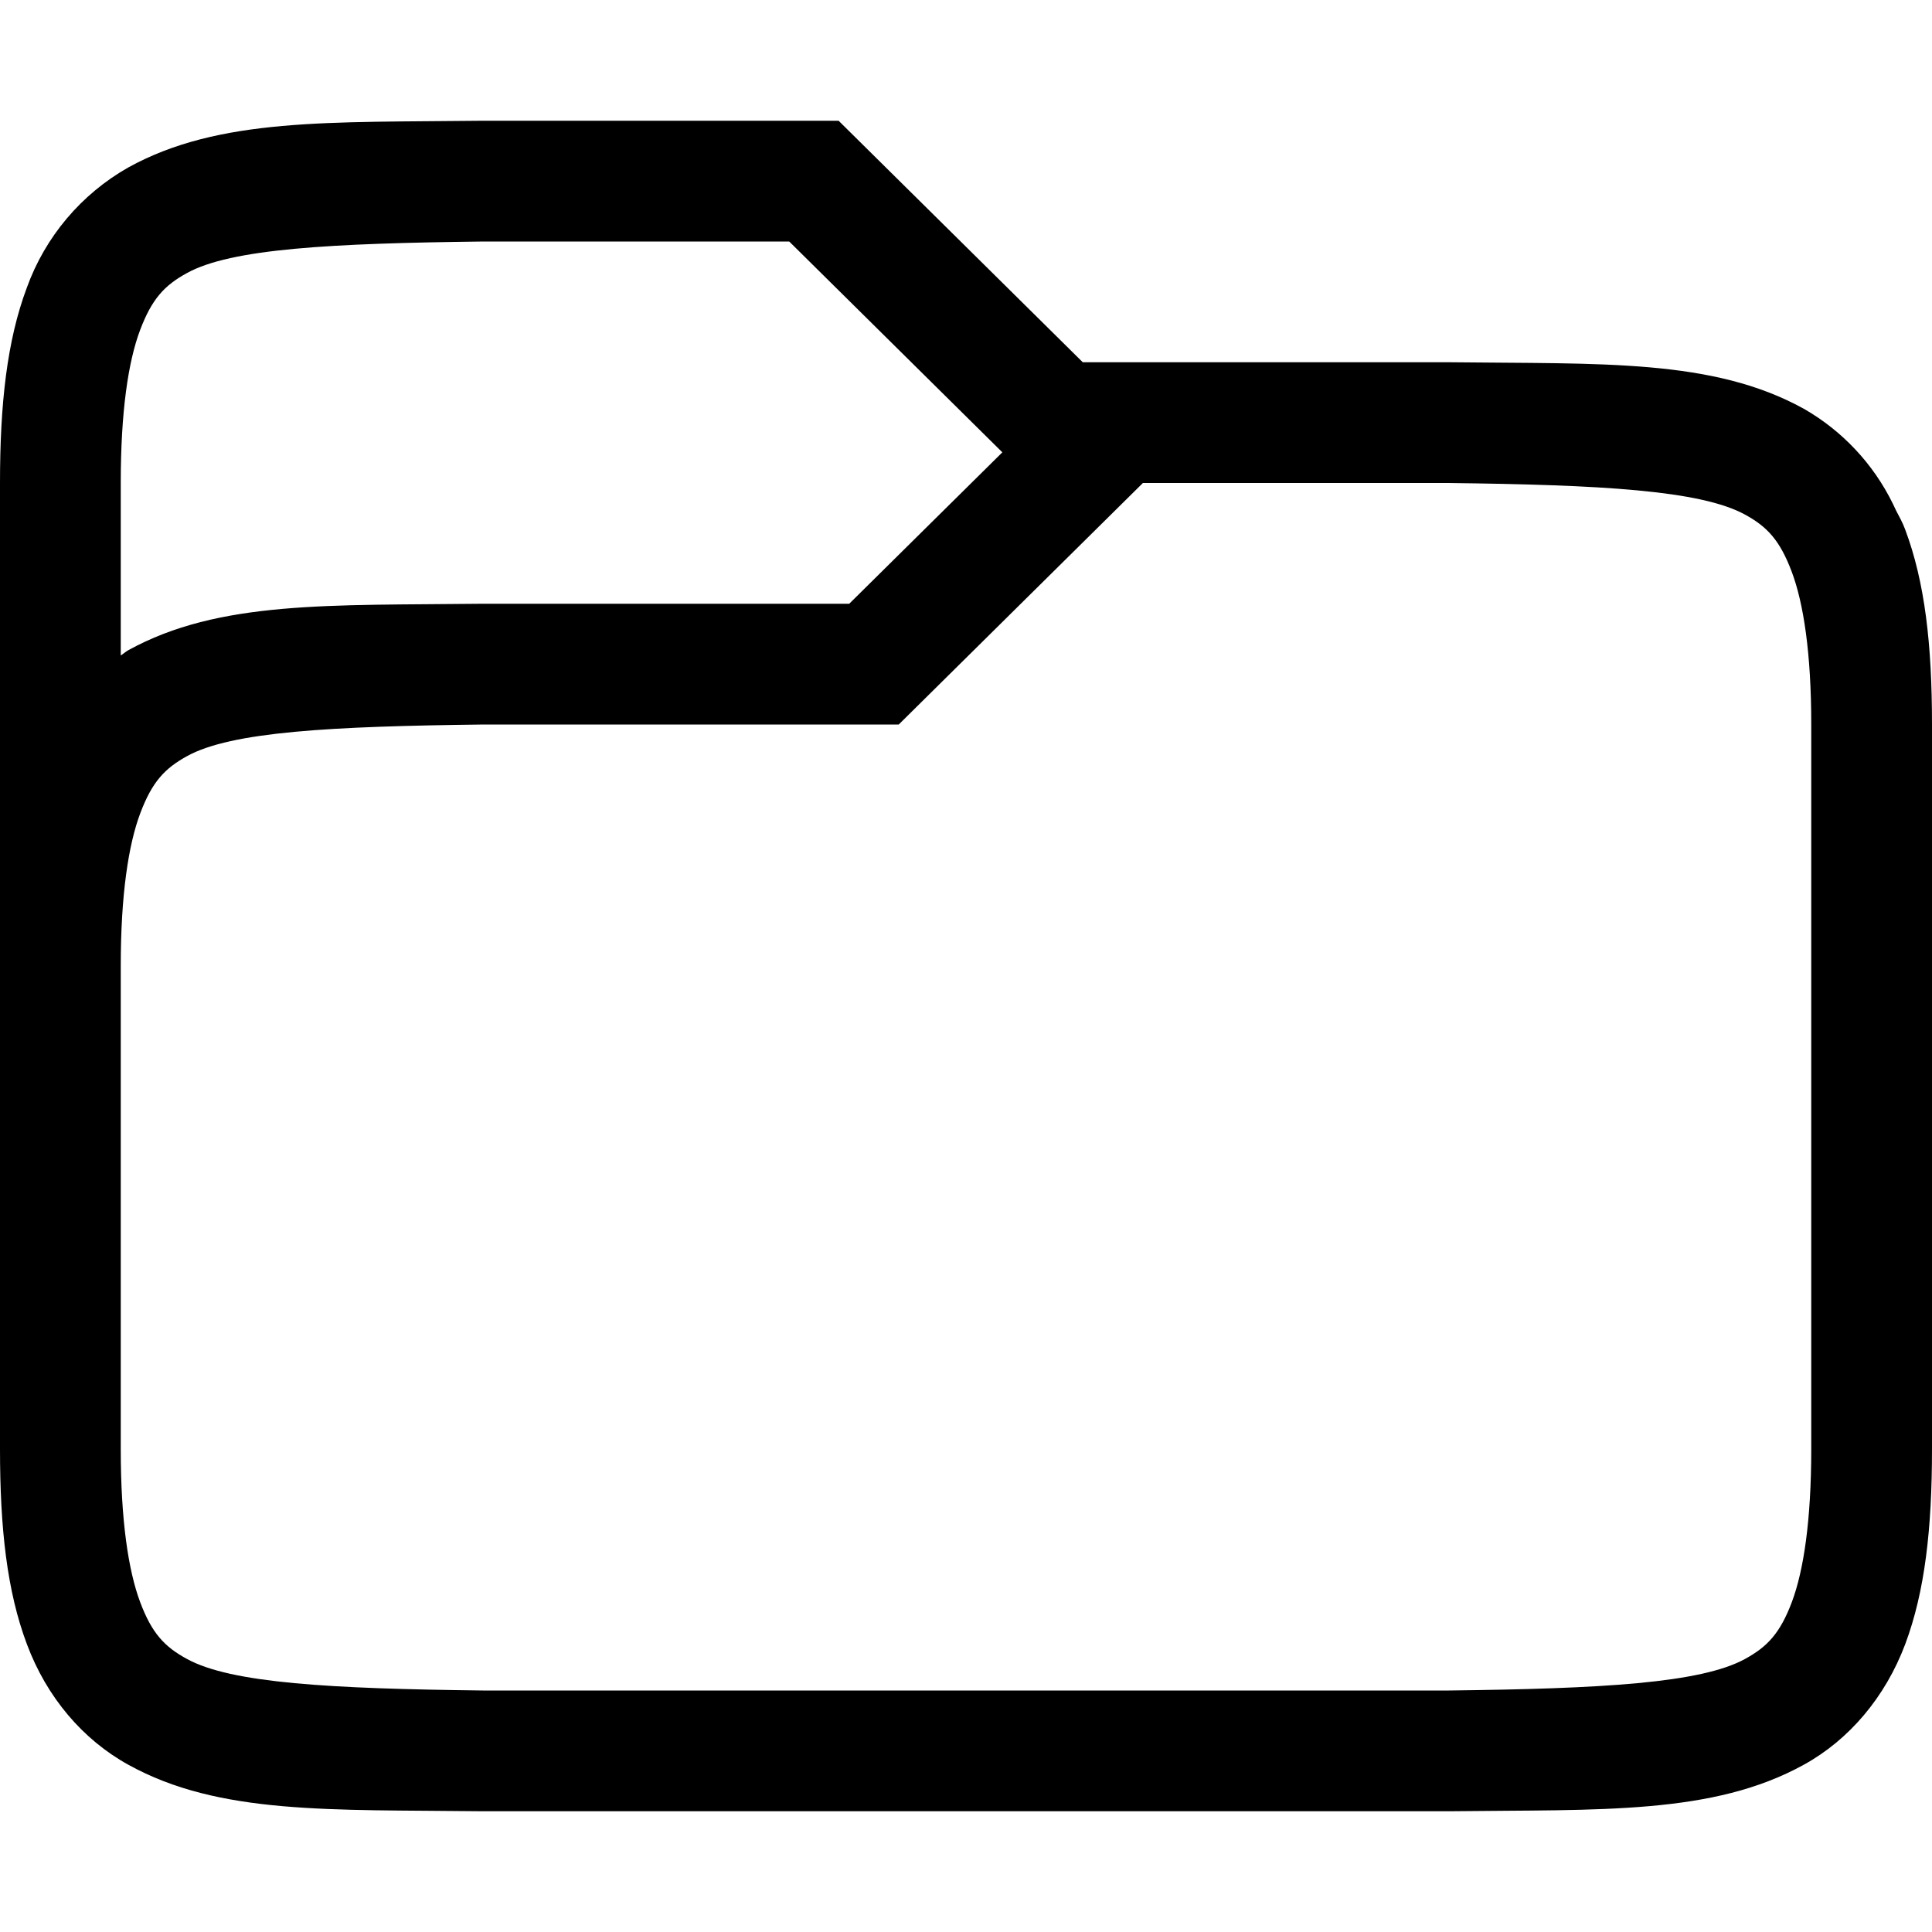
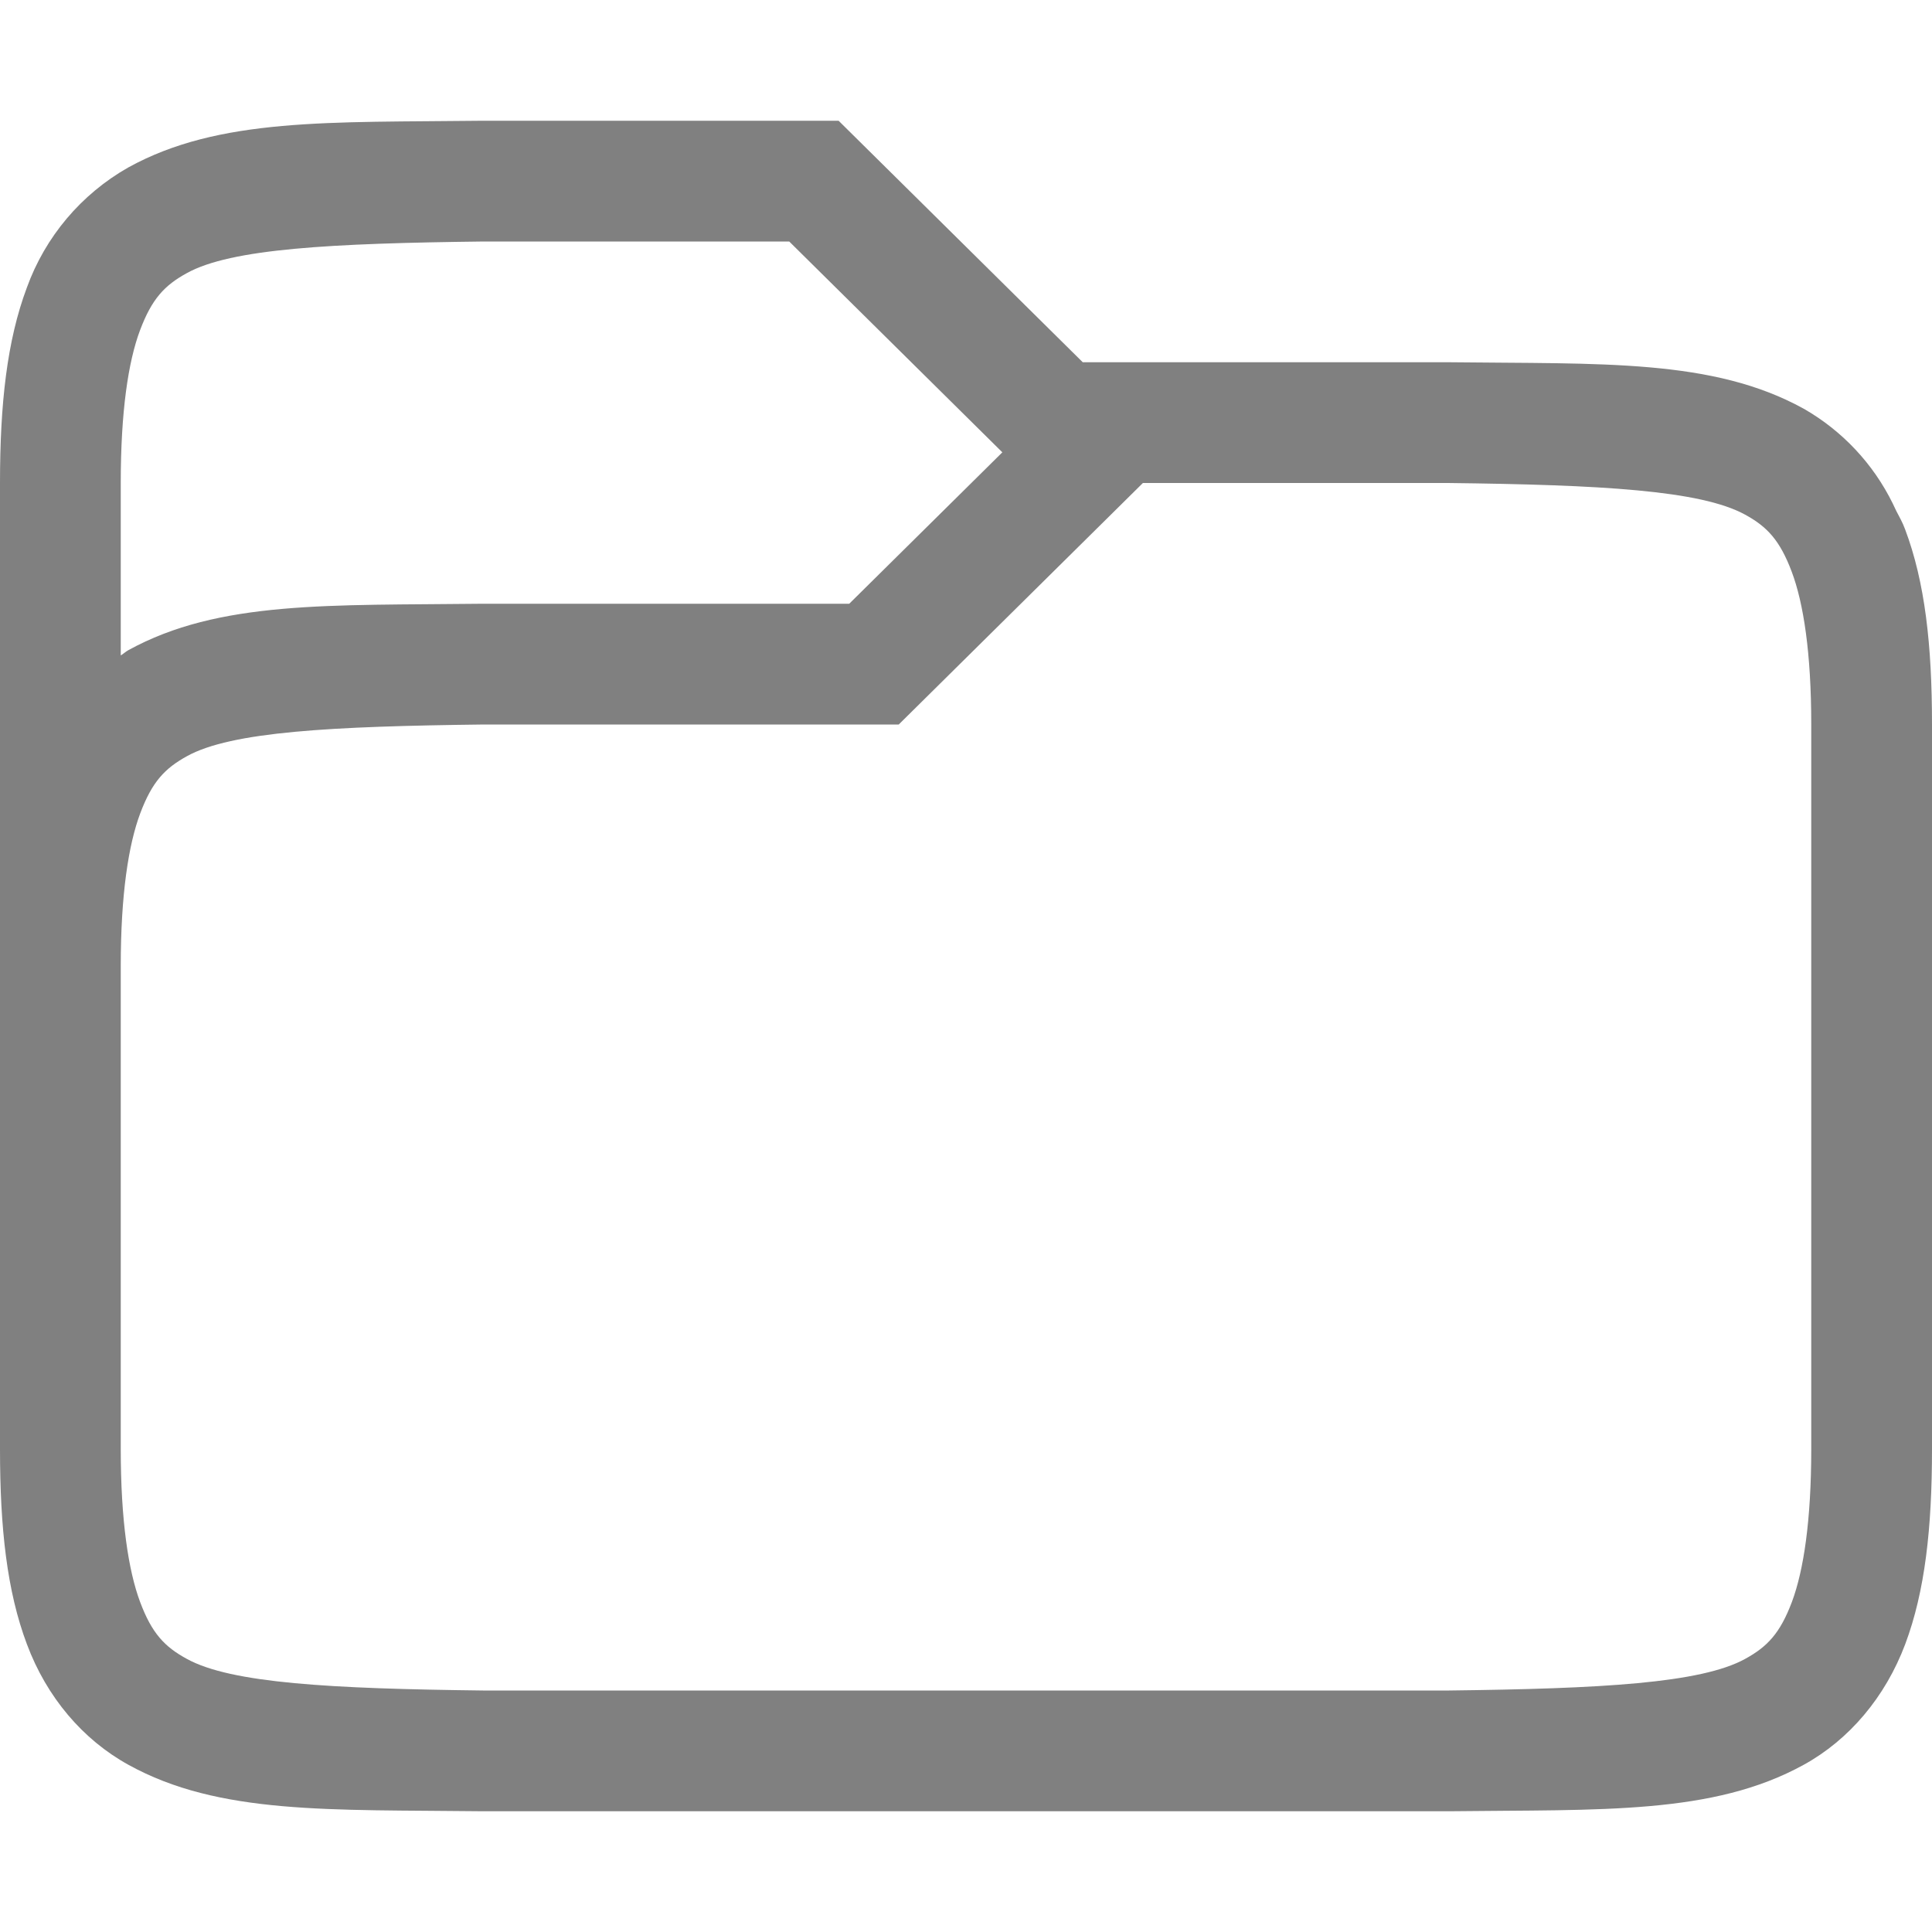
<svg xmlns="http://www.w3.org/2000/svg" viewBox="0 0 16 16" width="16" height="16">
-   <path fill="currentColor" d="M3.994 1c-1.258.015-2.179-.029-2.932.387a1.878 1.878 0 0 0-.84.996C.058 2.821 0 3.343 0 4v8c0 .658.058 1.179.223 1.617.164.439.463.79.84.998.752.416 1.673.37 2.931.385h8.012c1.258-.015 2.179.03 2.932-.385.376-.207.675-.56.84-.998.164-.438.222-.96.222-1.617V6c0-.658-.058-1.179-.223-1.617-.02-.055-.048-.104-.074-.154l-.027-.057a1.838 1.838 0 0 0-.738-.787c-.753-.416-1.674-.37-2.932-.385H8.967L6.945 1H3.996zm.012 1h2.53l1.765 1.746L7.033 5H3.994c-1.258.015-2.179-.03-2.932.385-.022.012-.04.03-.062.043V4c0-.592.062-1.006.16-1.266s.203-.371.387-.472c.366-.203 1.195-.247 2.459-.262zm5.459 2h2.527c1.264.015 2.092.06 2.46.262.183.1.288.212.386.472.098.26.162.674.162 1.266v6c0 .592-.063 1.006-.16 1.266-.098.26-.203.371-.387.472-.366.202-1.193.247-2.453.262H4c-1.26-.015-2.087-.06-2.453-.262-.184-.1-.29-.212-.387-.472C1.063 13.006 1 12.592 1 12V8c0-.592.064-1.006.162-1.266s.203-.371.387-.472c.367-.203 1.195-.247 2.459-.262h3.435z" />
+   <path d="M3.994 1c-1.258.015-2.179-.029-2.932.387a1.878 1.878 0 0 0-.84.996C.058 2.821 0 3.343 0 4v8c0 .658.058 1.179.223 1.617.164.439.463.79.84.998.752.416 1.673.37 2.931.385h8.012c1.258-.015 2.179.03 2.932-.385.376-.207.675-.56.84-.998.164-.438.222-.96.222-1.617V6c0-.658-.058-1.179-.223-1.617-.02-.055-.048-.104-.074-.154l-.027-.057a1.838 1.838 0 0 0-.738-.787c-.753-.416-1.674-.37-2.932-.385H8.967L6.945 1H3.996zm.012 1h2.53l1.765 1.746L7.033 5H3.994c-1.258.015-2.179-.03-2.932.385-.022.012-.04.03-.062.043V4c0-.592.062-1.006.16-1.266s.203-.371.387-.472c.366-.203 1.195-.247 2.459-.262zm5.459 2h2.527c1.264.015 2.092.06 2.46.262.183.1.288.212.386.472.098.26.162.674.162 1.266v6c0 .592-.063 1.006-.16 1.266-.098.26-.203.371-.387.472-.366.202-1.193.247-2.453.262H4c-1.26-.015-2.087-.06-2.453-.262-.184-.1-.29-.212-.387-.472C1.063 13.006 1 12.592 1 12V8c0-.592.064-1.006.162-1.266s.203-.371.387-.472c.367-.203 1.195-.247 2.459-.262h3.435z" style="font-feature-settings:normal;font-variant-alternates:normal;font-variant-caps:normal;font-variant-ligatures:none;font-variant-numeric:normal;font-variant-position:normal;isolation:auto;mix-blend-mode:normal;shape-padding:0;text-decoration-color:#000;text-decoration-line:none;text-decoration-style:solid;text-indent:0;text-transform:none" fill="gray" font-family="sans-serif" font-weight="400" overflow="visible" white-space="normal" />
</svg>
